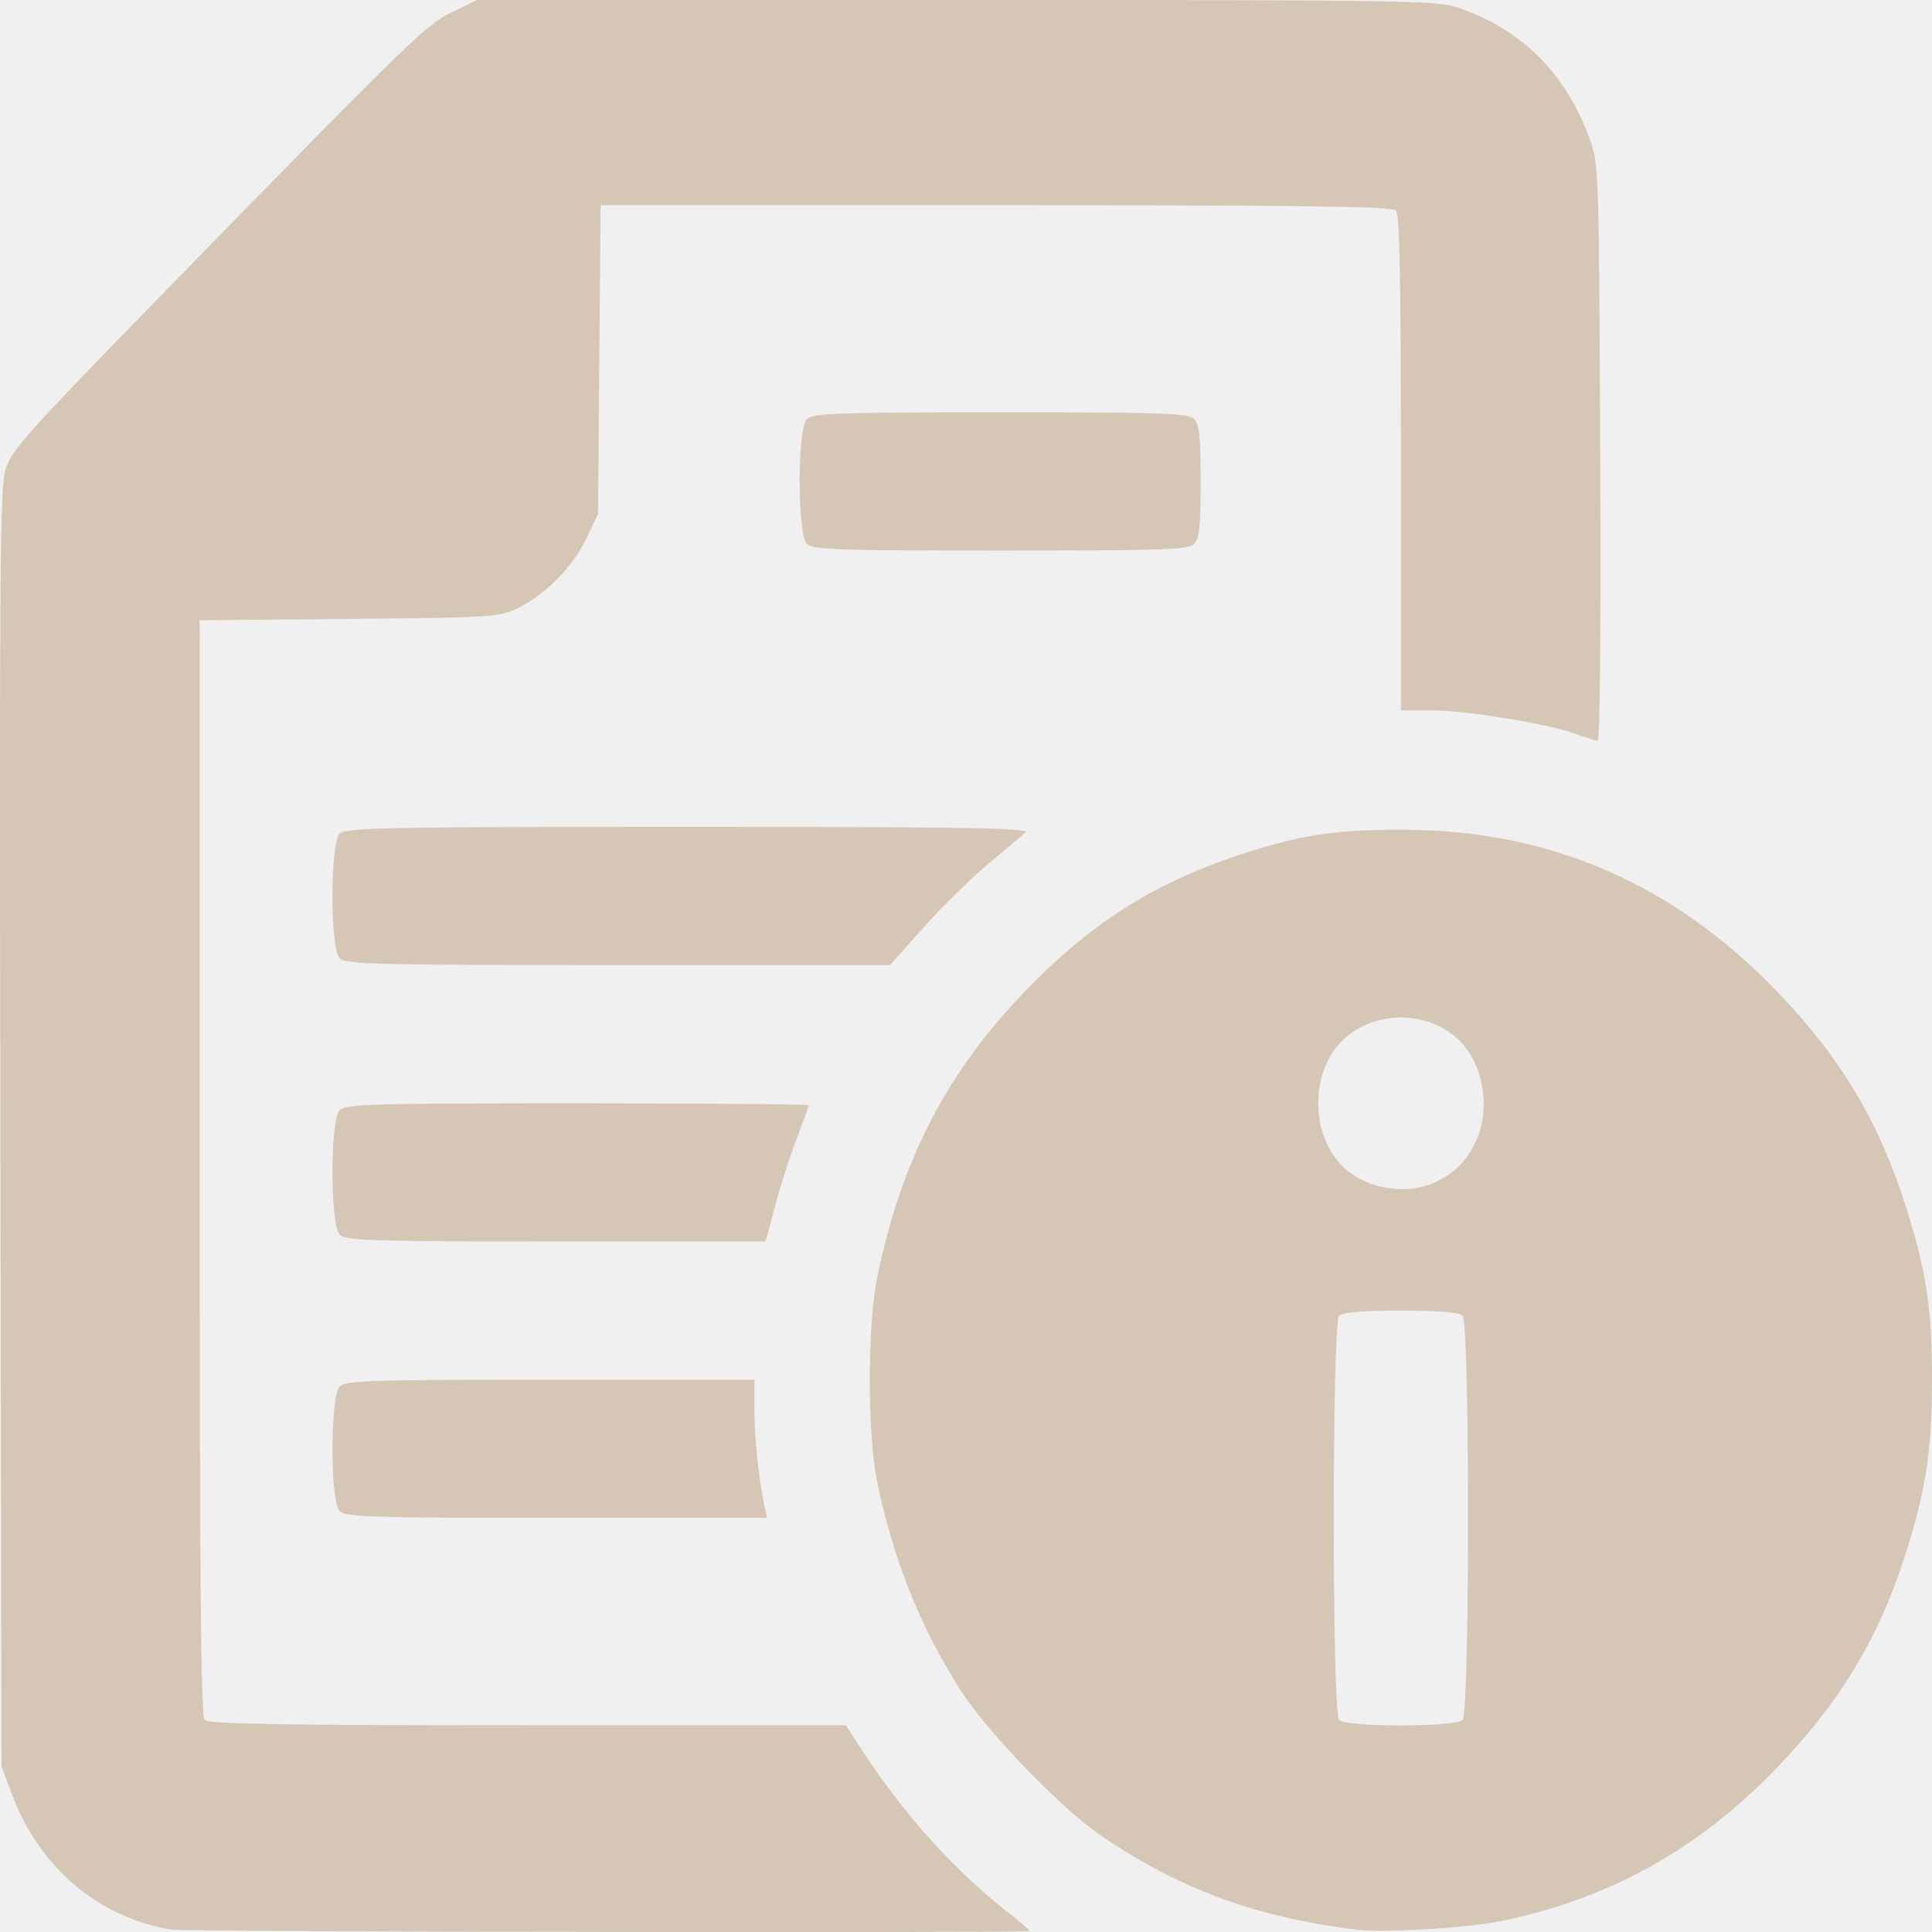
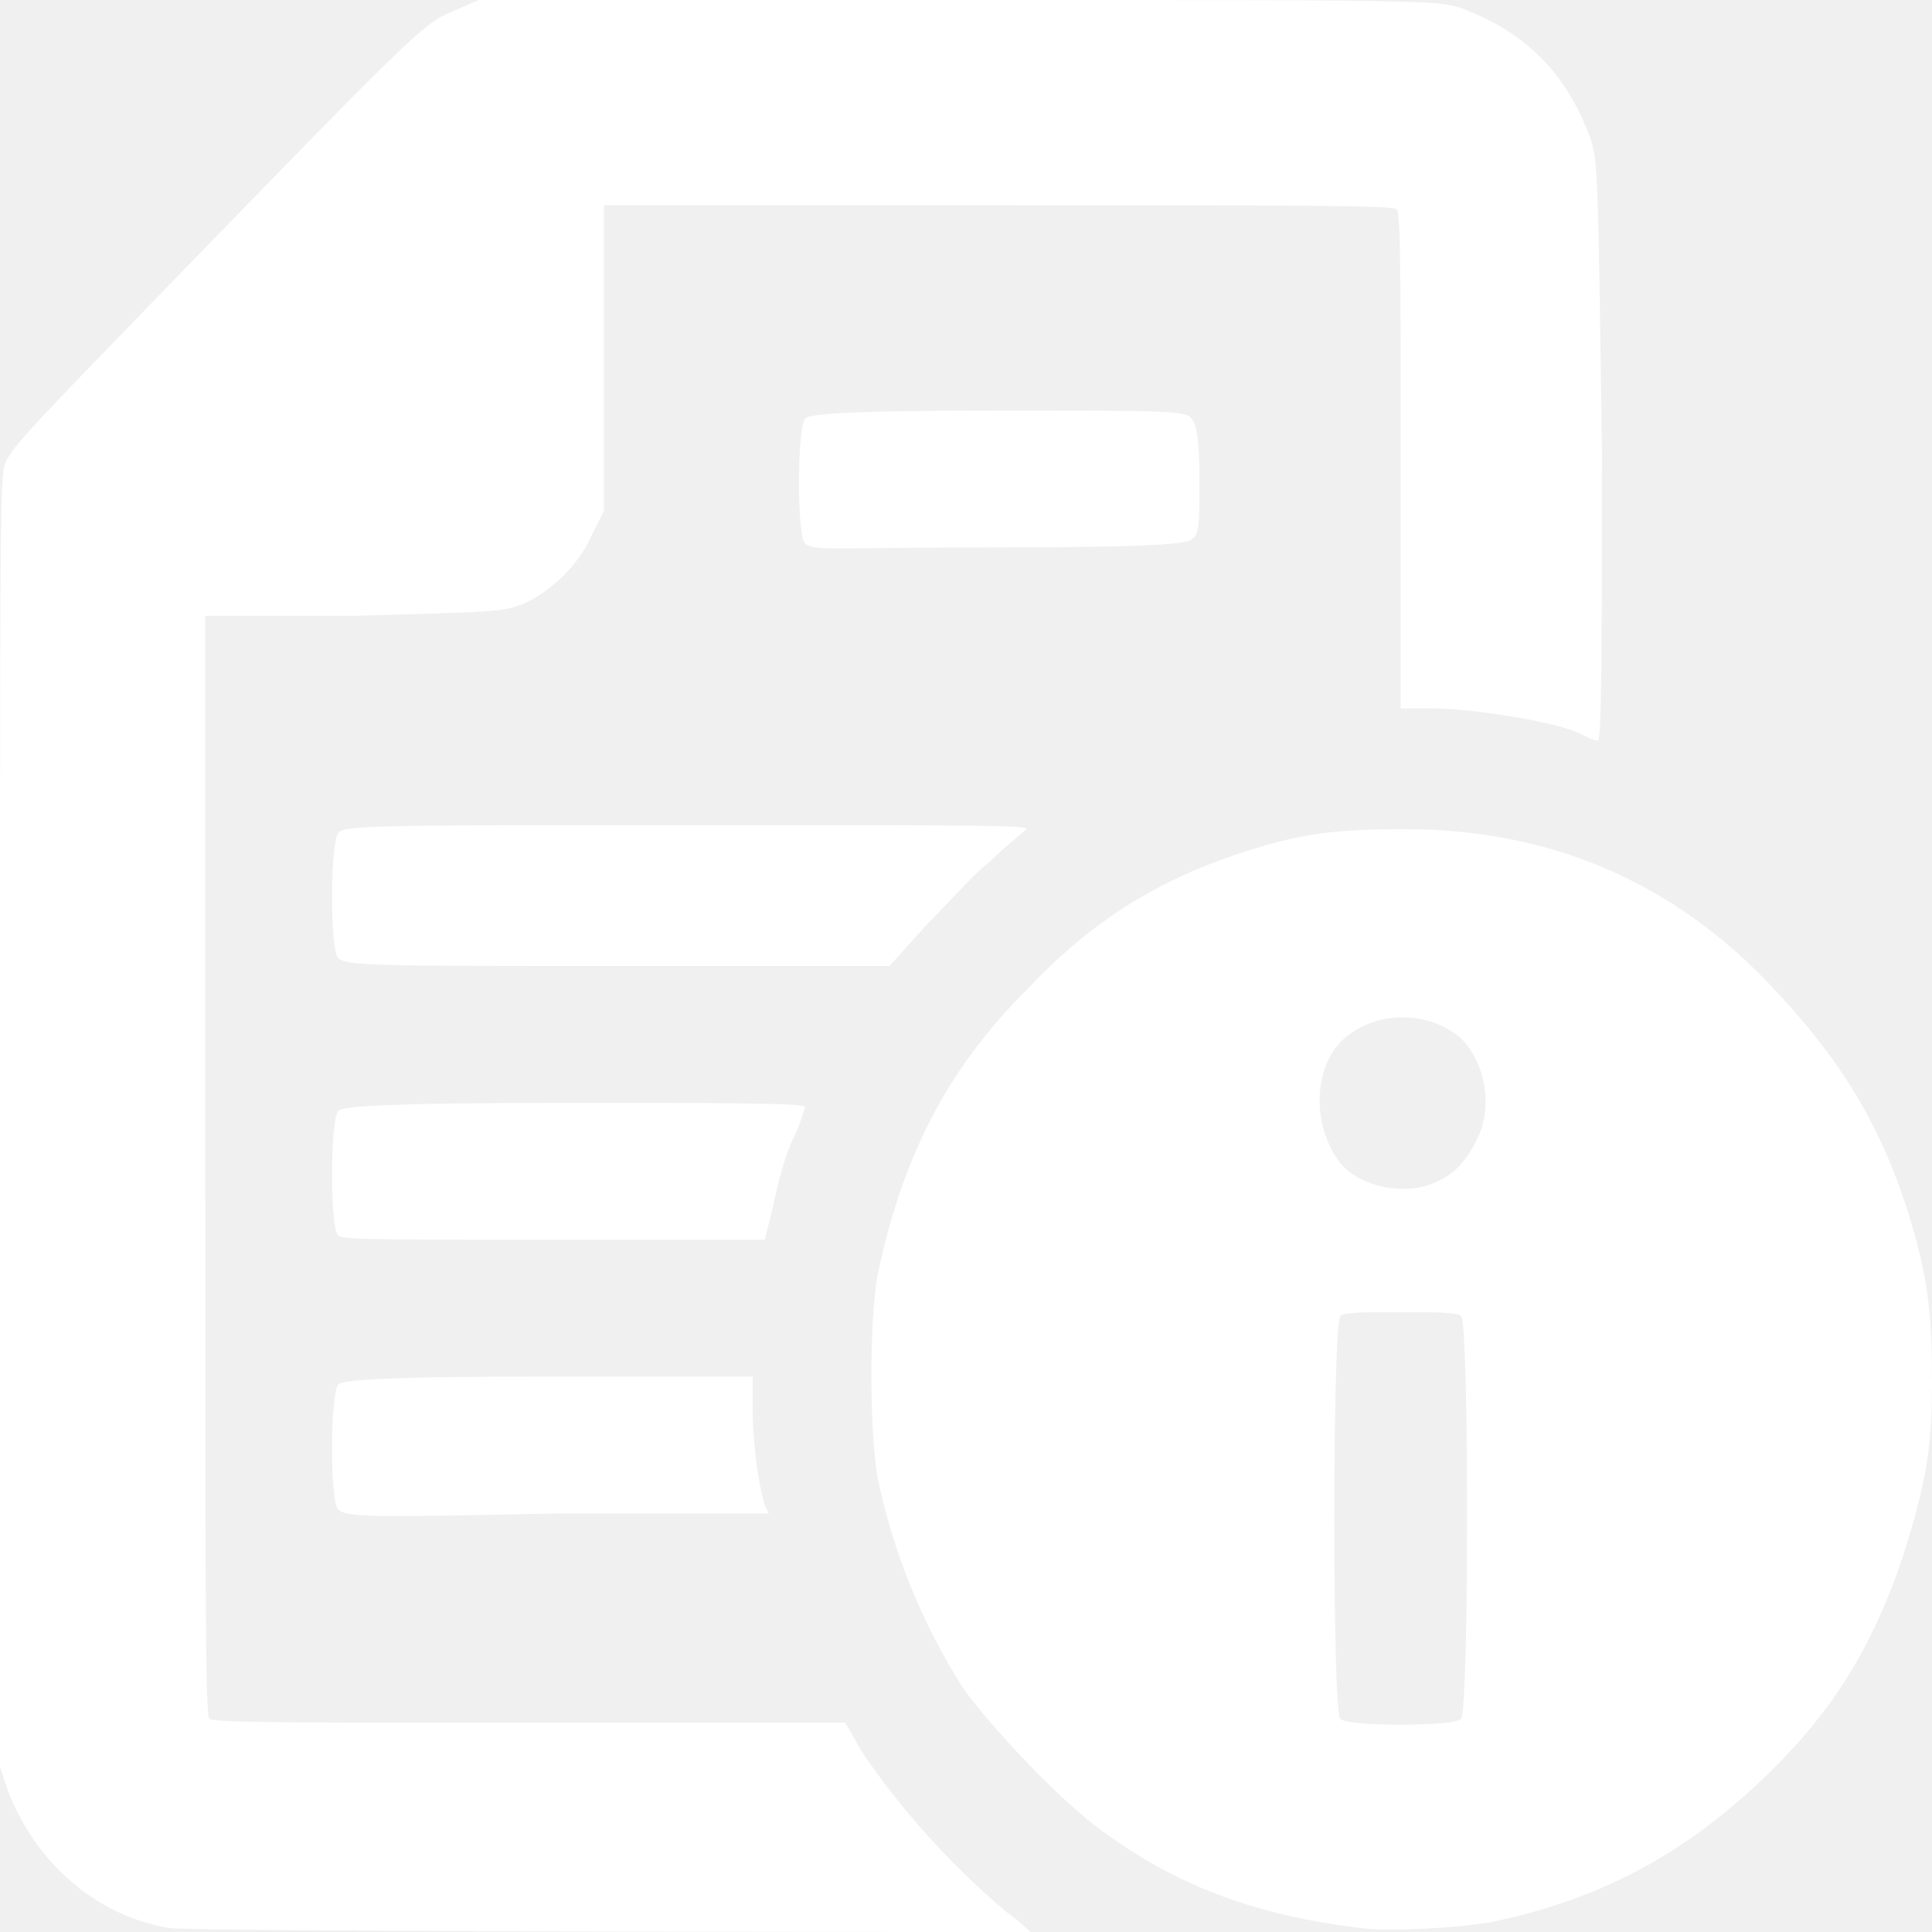
<svg xmlns="http://www.w3.org/2000/svg" version="1.1" id="Ebene_1" x="0px" y="0px" viewBox="0 0 48 48" style="enable-background:new 0 0 48 48;" xml:space="preserve">
-   <defs id="defs12" />
-   <style type="text/css" id="style2">
- 	.st0{fill:none;stroke:#795548;stroke-width:2;stroke-linecap:round;stroke-miterlimit:10;}
- 	.st1{fill:none;stroke:#795548;stroke-width:2;stroke-linecap:round;stroke-linejoin:round;stroke-miterlimit:10;}
+   <style type="text/css">
+ 	.st0{fill:#FFFFFF;}
</style>
-   <path style="fill:#d5c6b6;fill-opacity:1;stroke-width:0.105" d="M 4.235,47.938 C 2.4,47.62 0.954,46.372 0.272,44.517 L 0.038,43.881 0.01,28.011 C -0.015,13.859 -1.6483961e-4,12.085 0.144,11.635 0.285,11.196 0.733,10.692 3.643,7.708 10.262,0.922 10.57,0.621 11.236,0.299 L 11.852,0 h 11.917 c 11.351,0 11.944,0.009 12.487,0.2 1.571,0.551 2.648,1.63 3.236,3.242 0.23,0.63 0.232,0.688 0.264,7.797 0.02,4.315 -0.005,7.162 -0.062,7.162 -0.052,0 -0.299,-0.075 -0.549,-0.167 -0.691,-0.254 -2.712,-0.584 -3.573,-0.584 h -0.767 v -6.148 c 0,-4.638 -0.031,-6.179 -0.124,-6.276 -0.095,-0.098 -2.444,-0.129 -9.942,-0.129 h -9.818 l -0.032,3.836 -0.032,3.836 -0.287,0.605 c -0.335,0.706 -1.029,1.409 -1.715,1.738 -0.463,0.222 -0.647,0.233 -4.189,0.265 l -3.705,0.033 v 13.598 c 0,10.433 0.029,13.628 0.124,13.727 0.094,0.098 2.019,0.129 8.027,0.129 h 7.903 l 0.437,0.671 c 0.997,1.532 2.267,2.941 3.562,3.953 0.313,0.245 0.569,0.463 0.569,0.485 0,0.056 -21.023,0.023 -21.347,-0.033 z m 29.534,0.011 c -2.524,-0.298 -4.471,-1.01 -6.425,-2.351 -0.999,-0.685 -2.81,-2.561 -3.472,-3.595 -1.01,-1.577 -1.689,-3.276 -2.082,-5.204 -0.24,-1.176 -0.24,-3.867 0,-5.043 0.594,-2.917 1.725,-5.105 3.686,-7.137 1.62,-1.677 3.168,-2.664 5.287,-3.369 1.523,-0.507 2.414,-0.643 4.145,-0.635 3.61,0.018 6.656,1.34 9.225,4.002 1.621,1.68 2.573,3.282 3.254,5.475 0.49,1.578 0.621,2.5 0.612,4.292 -0.009,1.705 -0.155,2.641 -0.662,4.243 -0.652,2.057 -1.63,3.677 -3.204,5.307 -1.953,2.022 -4.146,3.239 -6.841,3.796 -0.797,0.165 -2.876,0.292 -3.523,0.216 z m 2.57,-5.216 c 0.179,-0.185 0.179,-9.857 0,-10.042 -0.085,-0.088 -0.576,-0.129 -1.534,-0.129 -0.958,0 -1.449,0.041 -1.534,0.129 -0.179,0.185 -0.179,9.857 0,10.042 0.173,0.179 2.894,0.179 3.067,0 z M 35.61,29.392 c 0.512,-0.222 0.84,-0.548 1.072,-1.068 0.359,-0.806 0.163,-1.916 -0.44,-2.489 -0.778,-0.74 -2.097,-0.74 -2.874,0 -0.787,0.749 -0.829,2.229 -0.086,3.065 0.535,0.602 1.569,0.82 2.329,0.492 z M 8.439,37.543 c -0.239,-0.247 -0.239,-2.849 0,-3.096 0.144,-0.149 0.762,-0.169 5.233,-0.169 h 5.07 l 8.34e-4,0.778 c 8.21e-4,0.695 0.114,1.741 0.261,2.414 l 0.053,0.241 H 13.83 c -4.614,0 -5.247,-0.02 -5.391,-0.169 z m 0,-6.867 c -0.239,-0.247 -0.239,-2.849 0,-3.096 0.144,-0.149 0.823,-0.169 5.907,-0.169 3.159,0 5.744,0.023 5.744,0.051 0,0.028 -0.136,0.404 -0.301,0.836 -0.166,0.432 -0.406,1.182 -0.534,1.666 l -0.233,0.88 h -5.21 c -4.598,0 -5.229,-0.02 -5.372,-0.169 z m 0,-6.867 c -0.239,-0.247 -0.239,-2.849 0,-3.096 0.145,-0.151 1.075,-0.169 8.675,-0.169 7.027,0 8.486,0.025 8.36,0.141 -0.084,0.077 -0.497,0.427 -0.919,0.776 -0.422,0.35 -1.144,1.059 -1.604,1.576 l -0.837,0.94 h -6.756 c -6.004,0 -6.774,-0.019 -6.919,-0.169 z M 20.046,13.51 c -0.239,-0.247 -0.239,-2.849 0,-3.096 0.143,-0.148 0.724,-0.169 4.811,-0.169 4.088,0 4.668,0.02 4.811,0.169 0.131,0.136 0.163,0.437 0.163,1.548 0,1.111 -0.032,1.412 -0.163,1.548 -0.143,0.148 -0.724,0.169 -4.811,0.169 -4.088,0 -4.668,-0.02 -4.811,-0.169 z" id="path20443" />
+   <path id="path20443" class="st0" d="M4.2,47.9c-1.8-0.3-3.3-1.6-4-3.4L0,43.9L0,28  c0-14.2,0-15.9,0.1-16.4c0.1-0.4,0.6-0.9,3.5-3.9c6.6-6.8,6.9-7.1,7.6-7.4L11.9,0h11.9c11.4,0,11.9,0,12.5,0.2  c1.6,0.6,2.6,1.6,3.2,3.2c0.2,0.6,0.2,0.7,0.3,7.8c0,4.3,0,7.2-0.1,7.2c-0.1,0-0.3-0.1-0.5-0.2c-0.7-0.3-2.7-0.6-3.6-0.6h-0.8v-6.1  c0-4.6,0-6.2-0.1-6.3c-0.1-0.1-2.4-0.1-9.9-0.1h-9.8l0,3.8l0,3.8l-0.3,0.6c-0.3,0.7-1,1.4-1.7,1.7c-0.5,0.2-0.6,0.2-4.2,0.3l-3.7,0  V29c0,10.4,0,13.6,0.1,13.7c0.1,0.1,2,0.1,8,0.1H21l0.4,0.7c1,1.5,2.3,2.9,3.6,4c0.3,0.2,0.6,0.5,0.6,0.5C25.6,48,4.6,48,4.2,47.9  L4.2,47.9z M33.8,47.9c-2.5-0.3-4.5-1-6.4-2.4c-1-0.7-2.8-2.6-3.5-3.6c-1-1.6-1.7-3.3-2.1-5.2c-0.2-1.2-0.2-3.9,0-5  c0.6-2.9,1.7-5.1,3.7-7.1c1.6-1.7,3.2-2.7,5.3-3.4c1.5-0.5,2.4-0.6,4.1-0.6c3.6,0,6.7,1.3,9.2,4c1.6,1.7,2.6,3.3,3.3,5.5  c0.5,1.6,0.6,2.5,0.6,4.3c0,1.7-0.2,2.6-0.7,4.2c-0.7,2.1-1.6,3.7-3.2,5.3c-2,2-4.1,3.2-6.8,3.8C36.5,47.9,34.4,48,33.8,47.9z   M36.3,42.7c0.2-0.2,0.2-9.9,0-10c-0.1-0.1-0.6-0.1-1.5-0.1c-1,0-1.4,0-1.5,0.1c-0.2,0.2-0.2,9.9,0,10  C33.4,42.9,36.2,42.9,36.3,42.7z M35.6,29.4c0.5-0.2,0.8-0.5,1.1-1.1c0.4-0.8,0.2-1.9-0.4-2.5c-0.8-0.7-2.1-0.7-2.9,0  c-0.8,0.7-0.8,2.2-0.1,3.1C33.8,29.5,34.9,29.7,35.6,29.4L35.6,29.4z M8.4,37.5c-0.2-0.2-0.2-2.8,0-3.1c0.1-0.1,0.8-0.2,5.2-0.2h5.1  l0,0.8c0,0.7,0.1,1.7,0.3,2.4l0.1,0.2h-5.2C9.2,37.7,8.6,37.7,8.4,37.5L8.4,37.5z M8.4,30.7c-0.2-0.2-0.2-2.8,0-3.1  c0.1-0.1,0.8-0.2,5.9-0.2c3.2,0,5.7,0,5.7,0.1c0,0-0.1,0.4-0.3,0.8c-0.2,0.4-0.4,1.2-0.5,1.7L19,30.8h-5.2  C9.2,30.8,8.6,30.8,8.4,30.7L8.4,30.7z M8.4,23.8c-0.2-0.2-0.2-2.8,0-3.1c0.1-0.2,1.1-0.2,8.7-0.2c7,0,8.5,0,8.4,0.1  c-0.1,0.1-0.5,0.4-0.9,0.8c-0.4,0.3-1.1,1.1-1.6,1.6L22.1,24h-6.8C9.4,24,8.6,24,8.4,23.8z M20,13.5c-0.2-0.2-0.2-2.8,0-3.1  c0.1-0.1,0.7-0.2,4.8-0.2s4.7,0,4.8,0.2c0.1,0.1,0.2,0.4,0.2,1.5c0,1.1,0,1.4-0.2,1.5c-0.1,0.1-0.7,0.2-4.8,0.2S20.2,13.7,20,13.5z" />
</svg>
